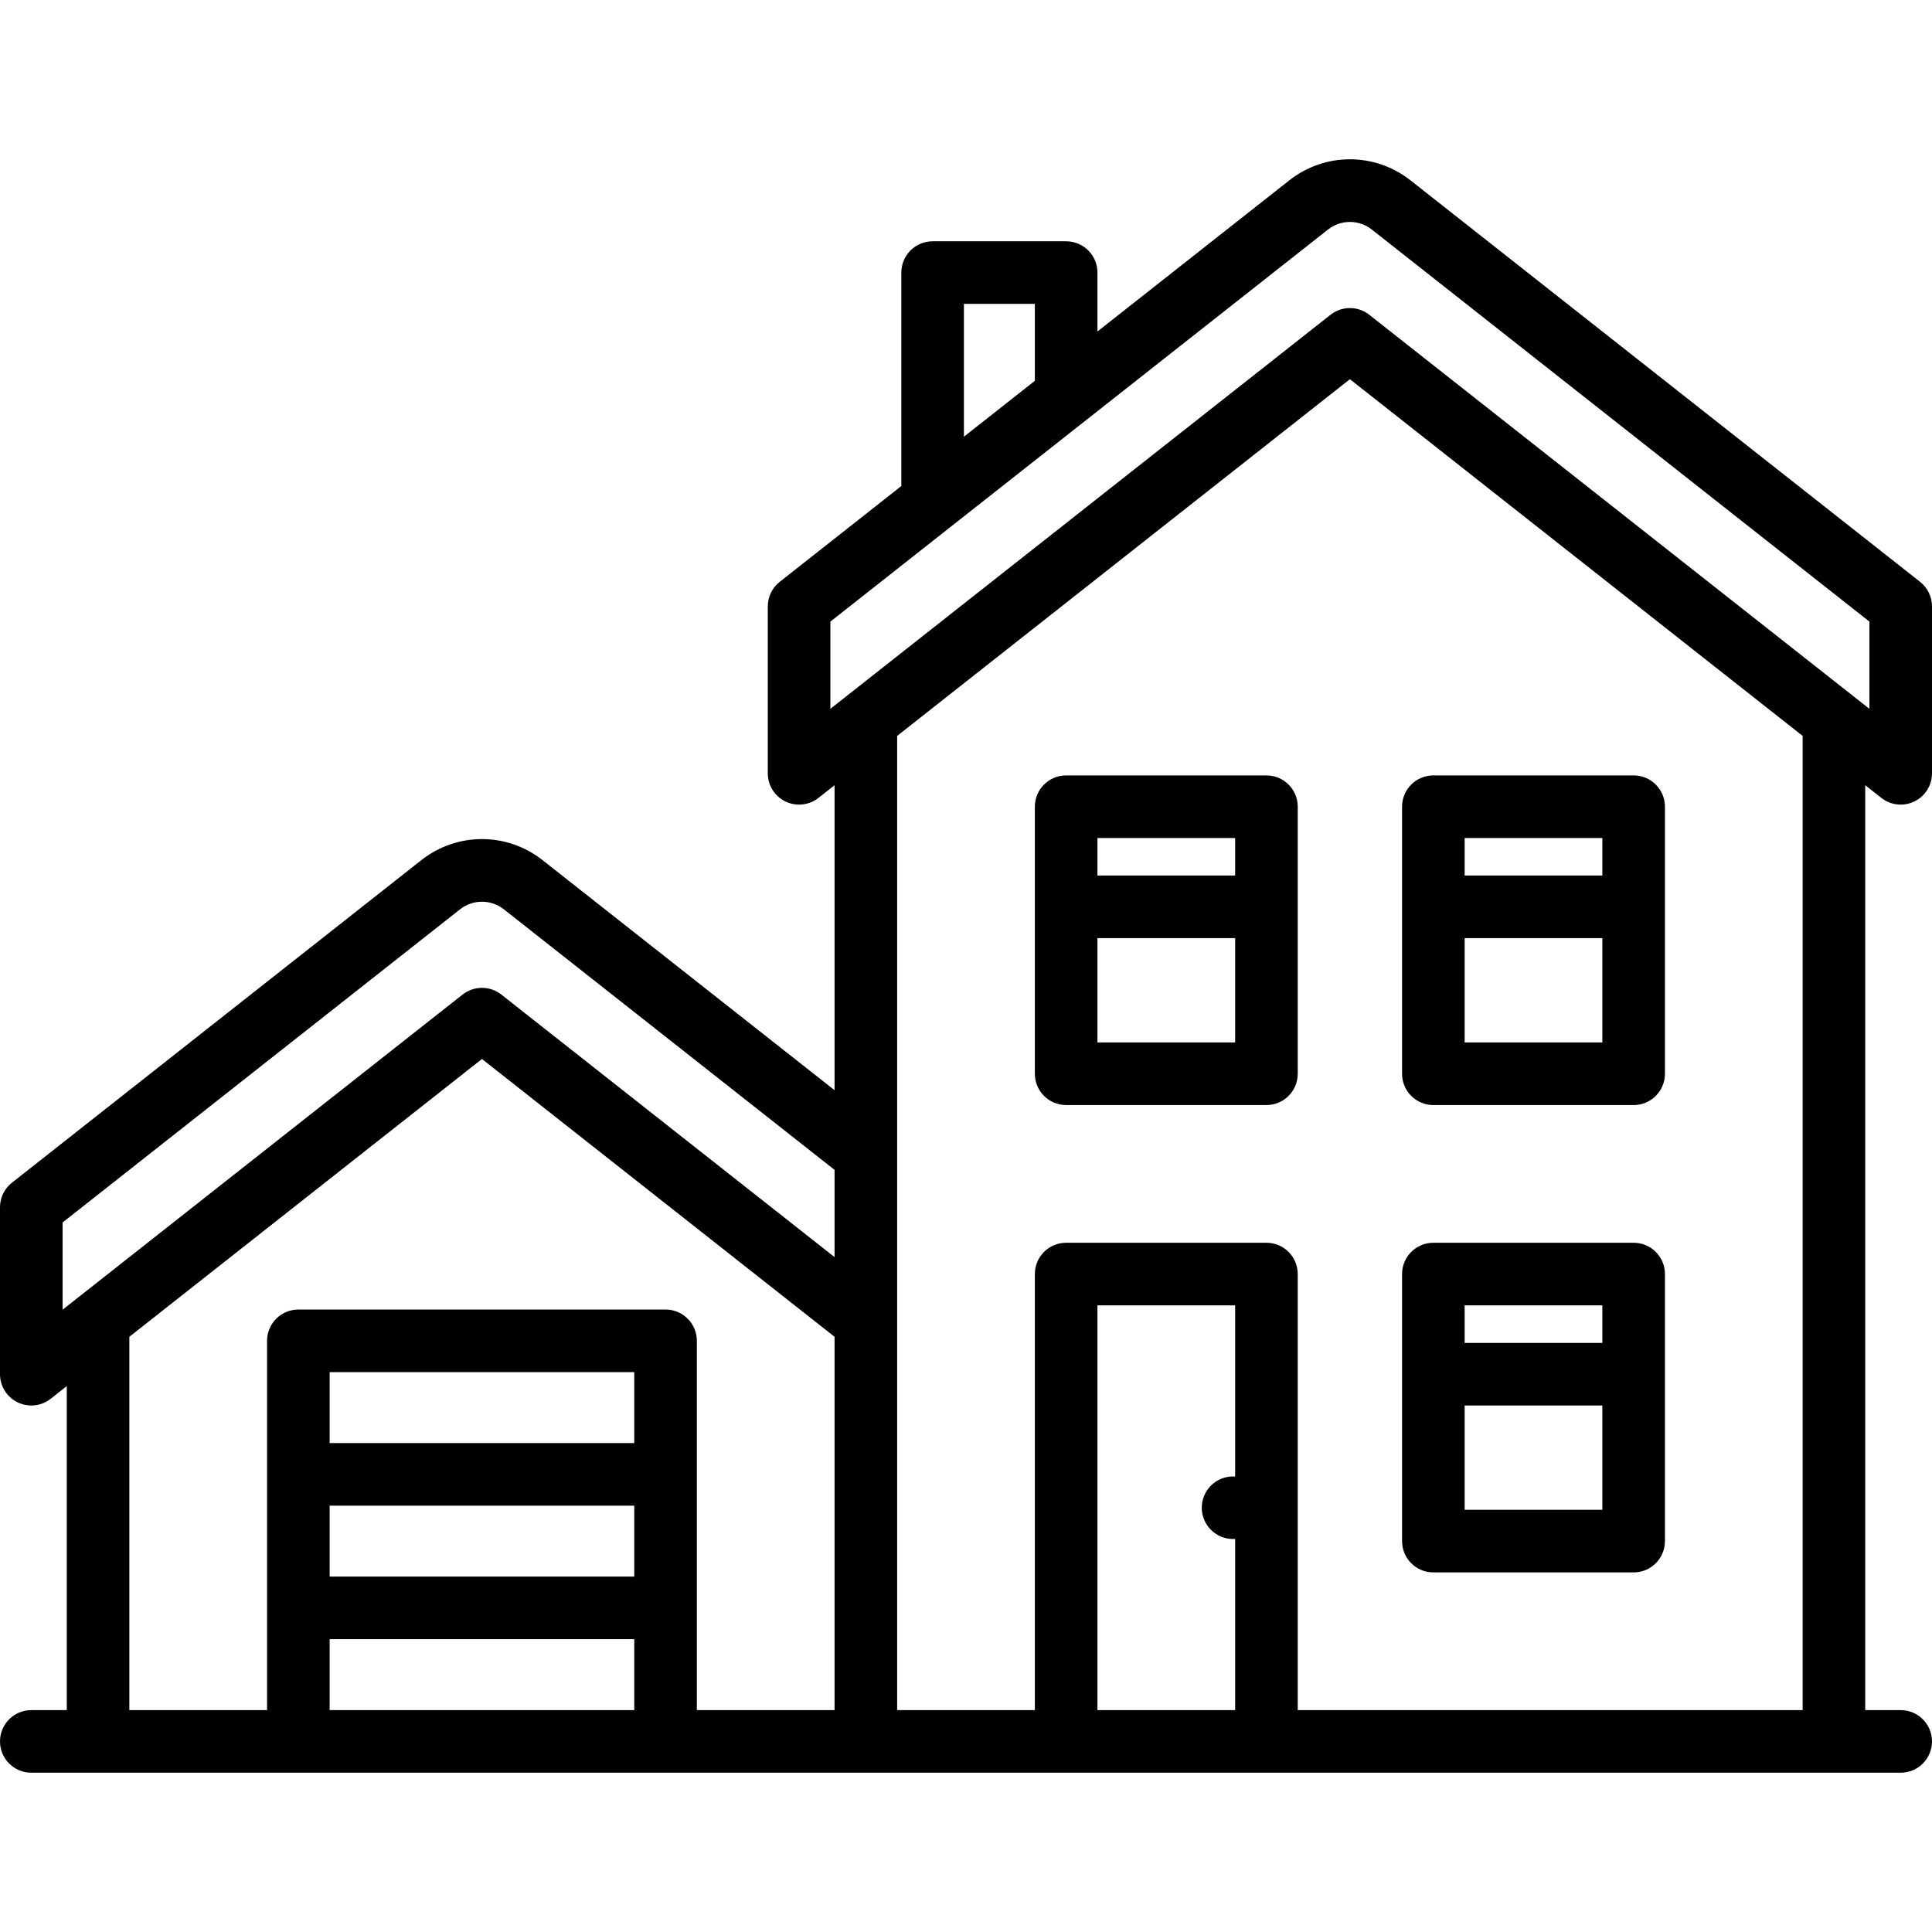
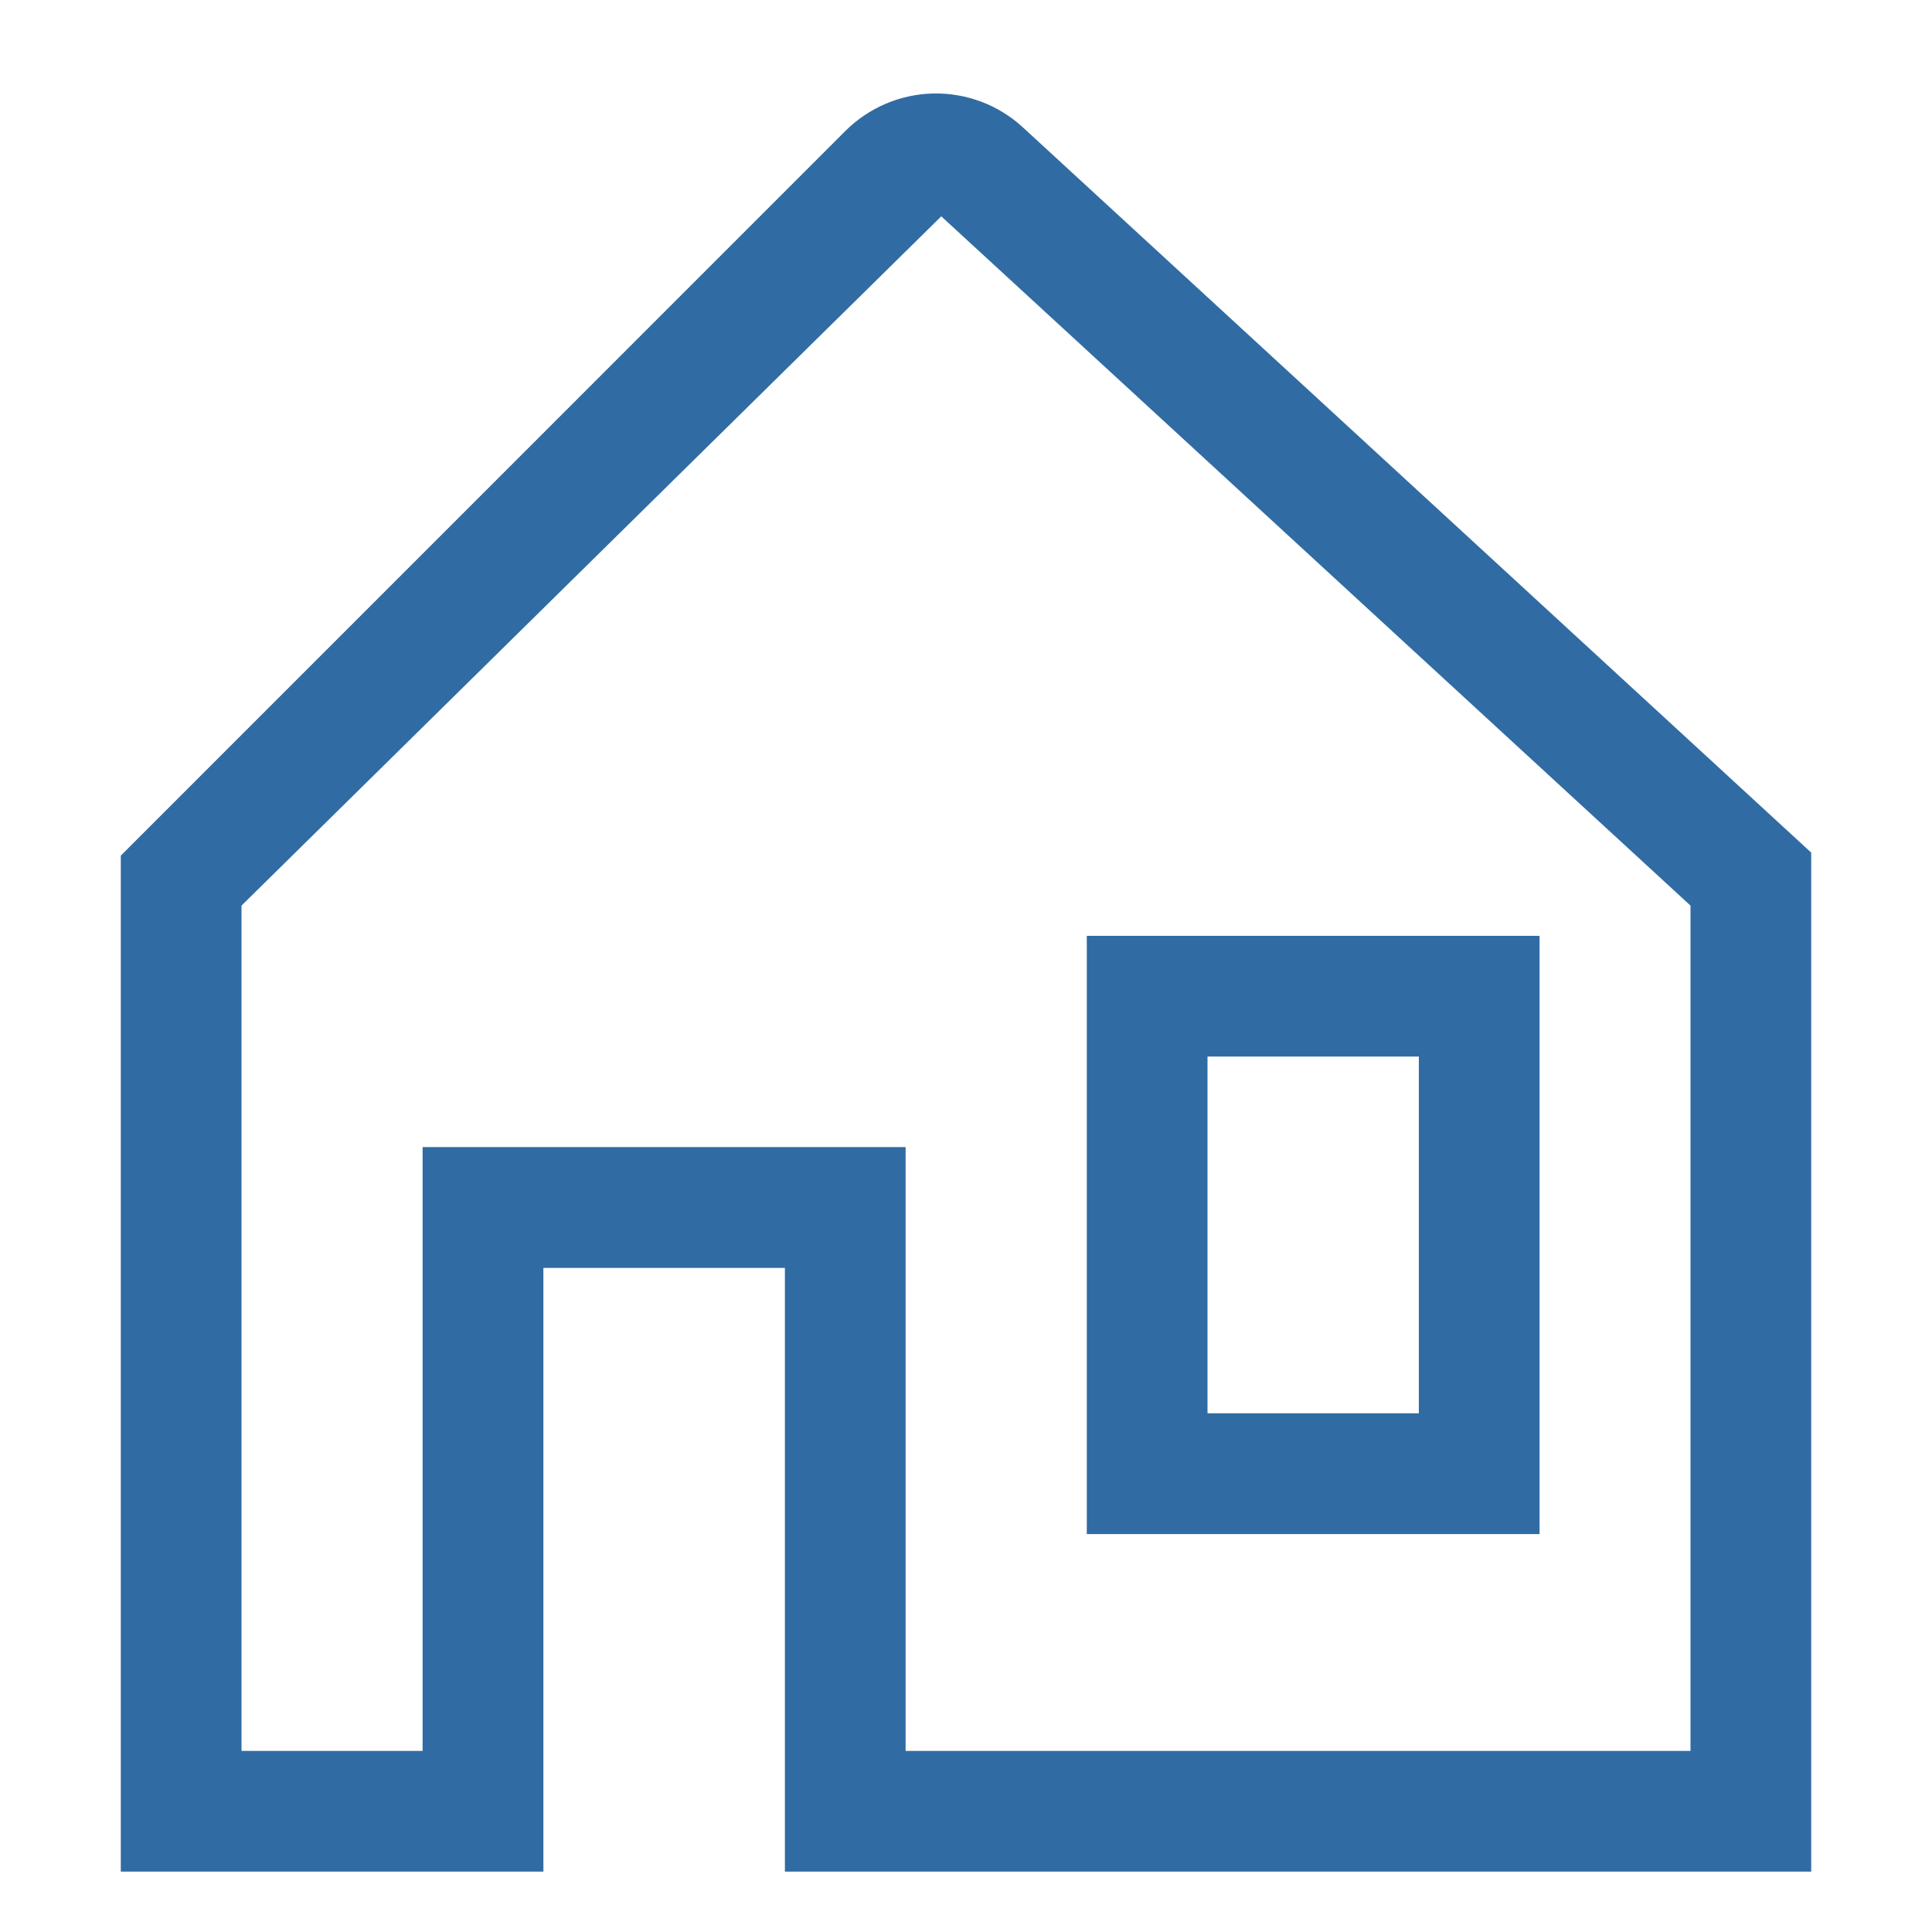
- <svg xmlns="http://www.w3.org/2000/svg" fill="#000000" height="800px" width="800px" version="1.1" viewBox="0 0 463 463" enable-background="new 0 0 463 463">
-   <g>
-     <path d="m450.858,191.216c1.349,1.063 2.989,1.609 4.643,1.609 1.114,0 2.233-0.248 3.273-0.752 2.585-1.254 4.226-3.875 4.226-6.748v-40c0-2.298-1.053-4.469-2.858-5.891l-122.099-96.199c-8.563-6.747-20.524-6.746-29.087,0l-45.956,36.208v-14.118c0-4.142-3.358-7.5-7.5-7.5h-32c-4.142,0-7.5,3.358-7.5,7.5v51.149l-29.142,22.96c-1.805,1.422-2.858,3.593-2.858,5.891v40c0,2.873 1.641,5.494 4.226,6.748 2.584,1.254 5.659,0.922 7.916-0.856l3.858-3.04v73.086l-69.957-55.117c-8.563-6.747-20.524-6.747-29.087,0l-98.098,77.288c-1.805,1.421-2.858,3.593-2.858,5.891v40c0,2.873 1.641,5.494 4.226,6.748 1.04,0.505 2.159,0.752 3.273,0.752 1.653,0 3.294-0.546 4.643-1.609l3.858-3.04v77.649h-8.5c-4.142,0-7.5,3.358-7.5,7.5s3.358,7.5 7.5,7.5h448c4.142,0 7.5-3.358 7.5-7.5s-3.358-7.5-7.5-7.5h-8.5v-221.649l3.858,3.04zm-219.858-118.391h17v18.437l-17,13.394v-31.831zm-32,76.139l119.24-93.946c3.097-2.44 7.424-2.44 10.521,0l119.239,93.946v20.903l-119.858-94.433c-1.361-1.073-3.001-1.609-4.642-1.609s-3.28,0.536-4.642,1.609l-119.858,94.433v-20.903zm-184,144l95.24-75.037c3.097-2.44 7.424-2.44 10.521,0l79.239,62.431v20.904l-79.858-62.919c-2.723-2.146-6.561-2.146-9.283,0l-95.859,75.525v-20.904zm16,27.394l84.5-66.575 84.5,66.576v89.467h-33v-88.5c0-4.142-3.358-7.5-7.5-7.5h-88c-4.142,0-7.5,3.358-7.5,7.5v88.5h-33v-89.468zm48,40.467h73v17h-73v-17zm73-15h-73v-17h73v17zm-73,47h73v17h-73v-17zm217-38.975c-0.166-0.011-0.333-0.025-0.5-0.025-1.97,0-3.91,0.8-5.3,2.2-1.4,1.39-2.2,3.33-2.2,5.3 0,1.97 0.8,3.91 2.2,5.3 1.39,1.4 3.33,2.2 5.3,2.2 0.167,0 0.334-0.014 0.5-0.025v41.025h-33v-97h33v41.025zm136,55.975h-121v-104.5c0-4.142-3.358-7.5-7.5-7.5h-48c-4.142,0-7.5,3.358-7.5,7.5v104.5h-33v-233.467l108.5-85.485 108.5,85.485v233.467z" />
-     <path d="m343.5,376.825h48c4.142,0 7.5-3.358 7.5-7.5v-64c0-4.142-3.358-7.5-7.5-7.5h-48c-4.142,0-7.5,3.358-7.5,7.5v64c0,4.142 3.358,7.5 7.5,7.5zm7.5-15v-25h33v25h-33zm33-49v9h-33v-9h33z" />
-     <path d="m343.5,264.825h48c4.142,0 7.5-3.358 7.5-7.5v-64c0-4.142-3.358-7.5-7.5-7.5h-48c-4.142,0-7.5,3.358-7.5,7.5v64c0,4.142 3.358,7.5 7.5,7.5zm7.5-15v-25h33v25h-33zm33-49v9h-33v-9h33z" />
-     <path d="m303.5,185.825h-48c-4.142,0-7.5,3.358-7.5,7.5v64c0,4.142 3.358,7.5 7.5,7.5h48c4.142,0 7.5-3.358 7.5-7.5v-64c0-4.142-3.358-7.5-7.5-7.5zm-7.5,15v9h-33v-9h33zm-33,49v-25h33v25h-33z" />
-   </g>
+ <svg xmlns="http://www.w3.org/2000/svg" width="23" height="23" viewBox="0 0 23 23" fill="none">
+   <path d="M18.328 18.263V11.141H12.938V18.263H18.328ZM14.375 12.578H16.891V16.825H14.375V12.578Z" fill="#306CA3" />
+   <path d="M12.177 1.516C11.887 1.249 11.505 1.105 11.111 1.113C10.717 1.121 10.342 1.282 10.063 1.56L1.438 10.186V22.281H6.469V15.094H9.344V22.281H21.562V10.15L12.177 1.516ZM20.125 20.844H10.781V13.656H5.031V20.844H2.875V10.781L11.204 2.577V2.574L20.125 10.781V20.844Z" fill="#306CA3" />
</svg>
